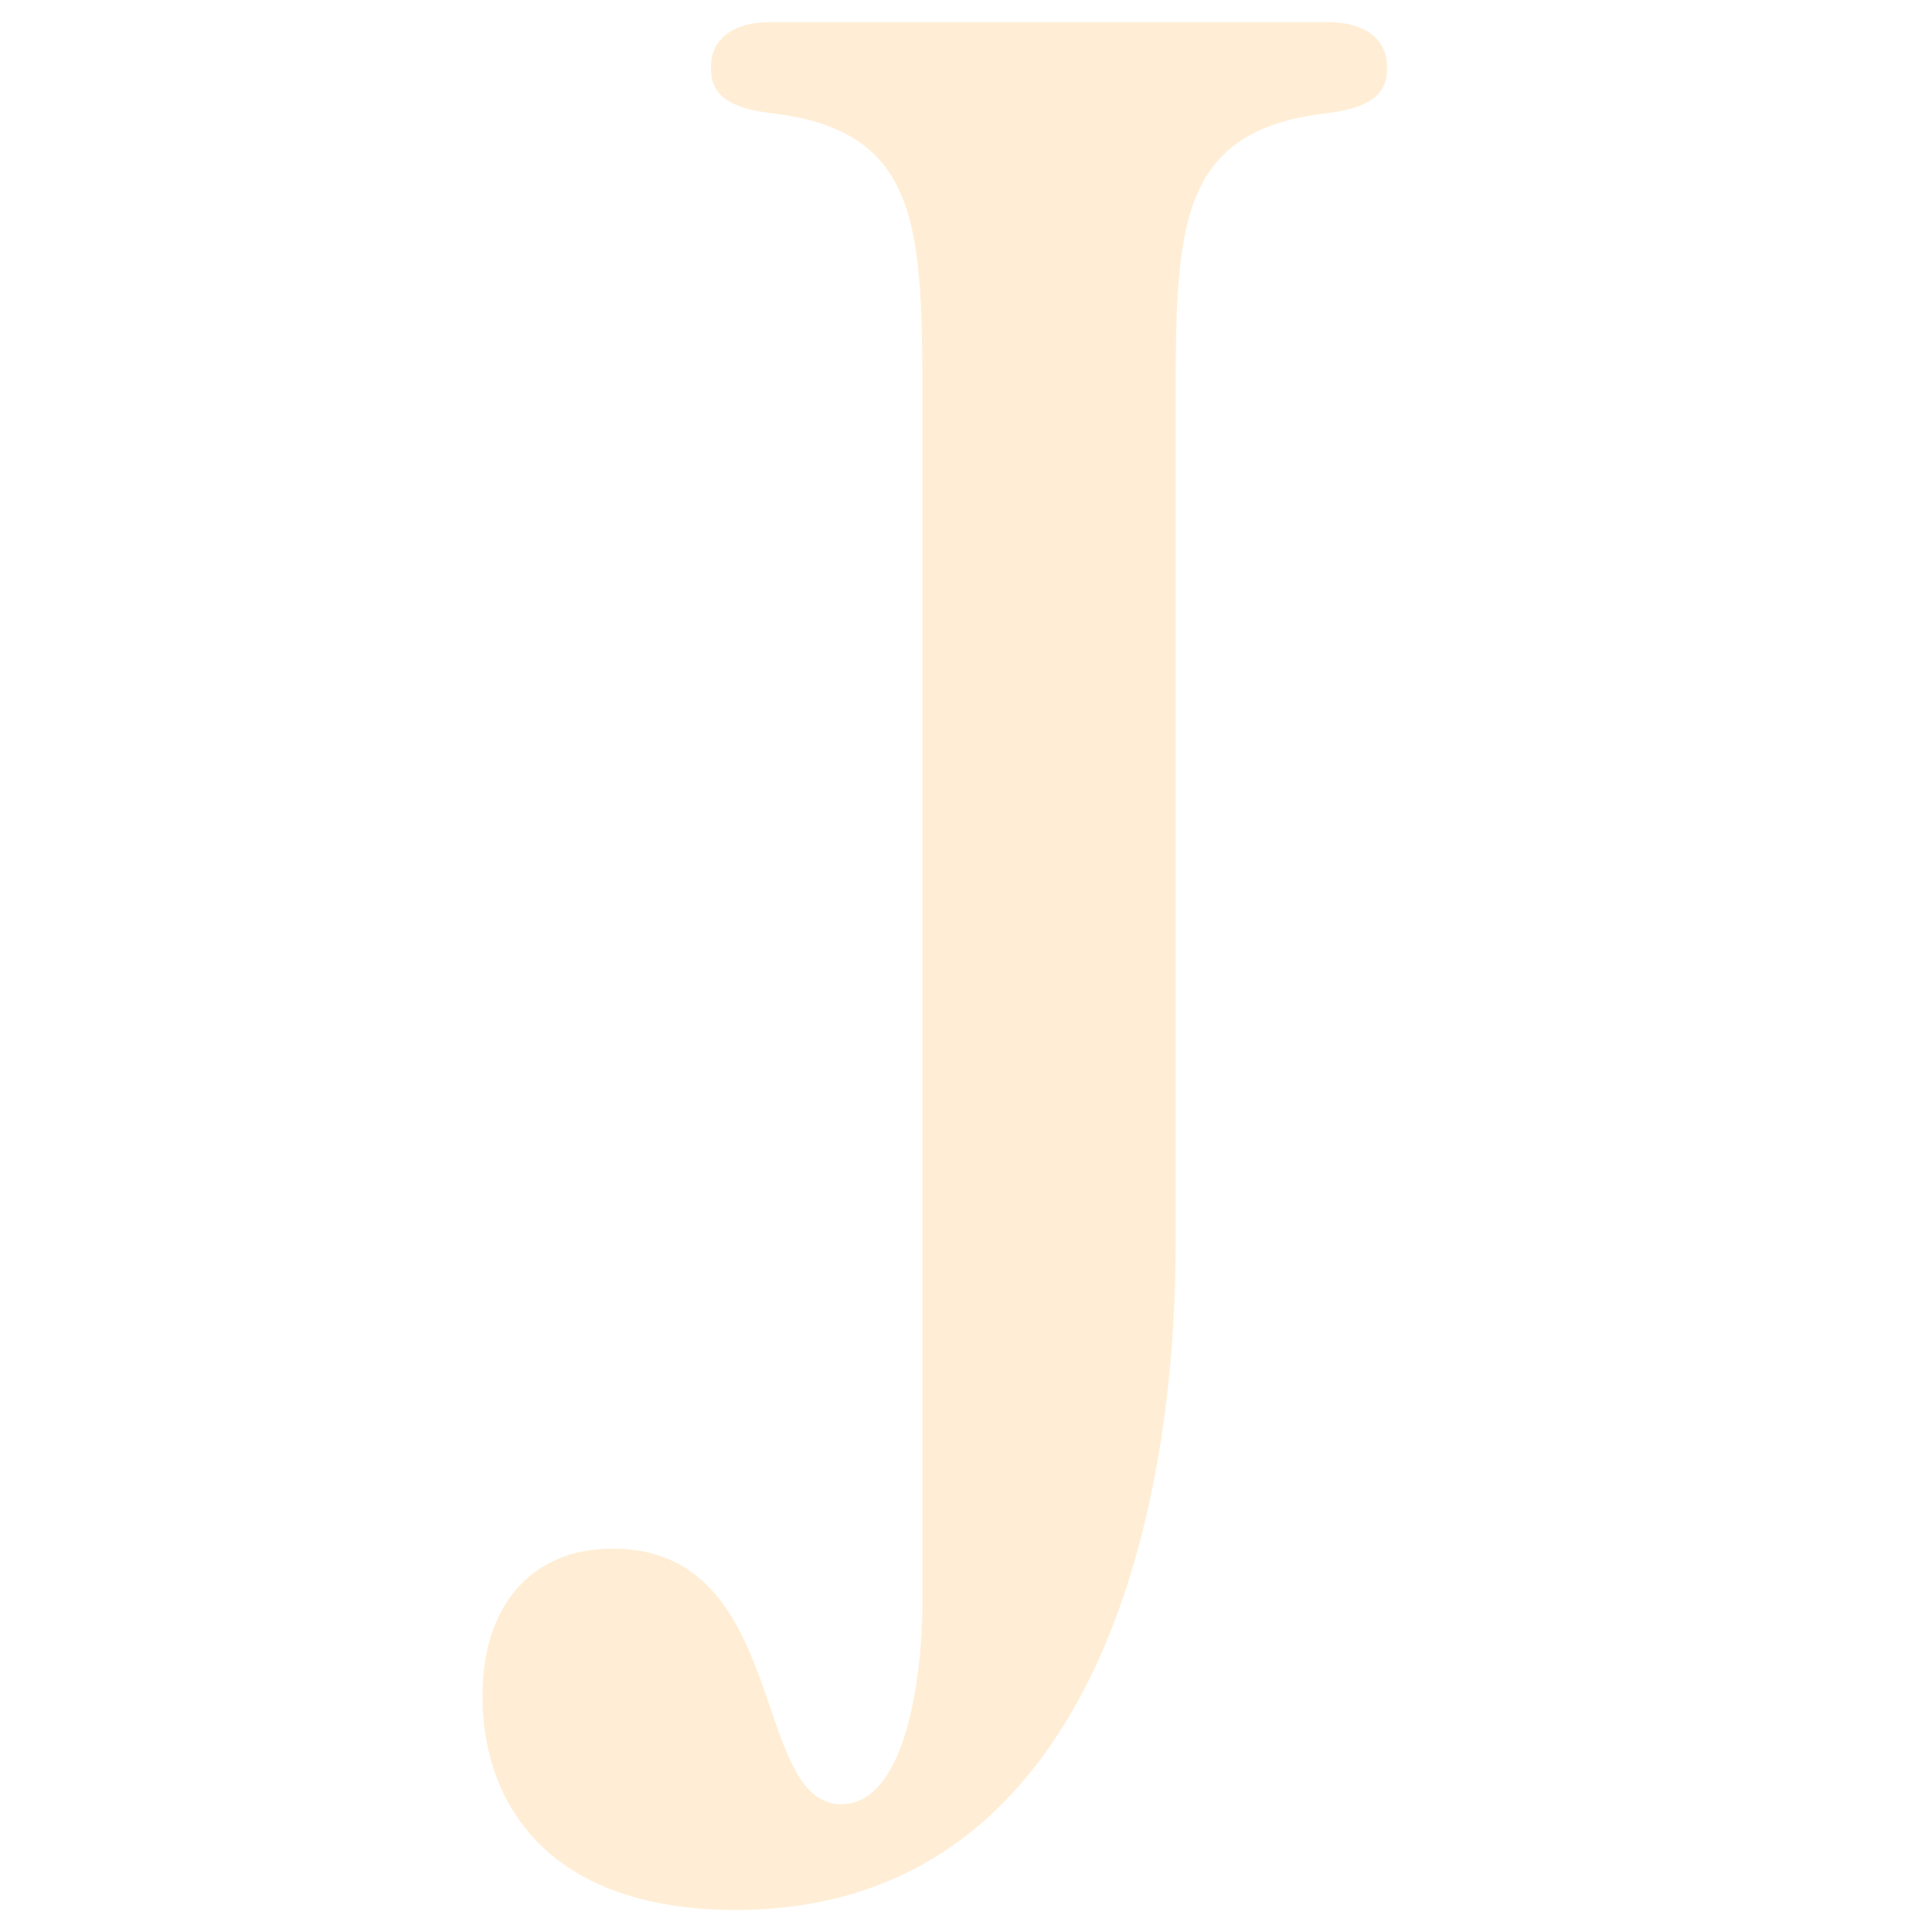
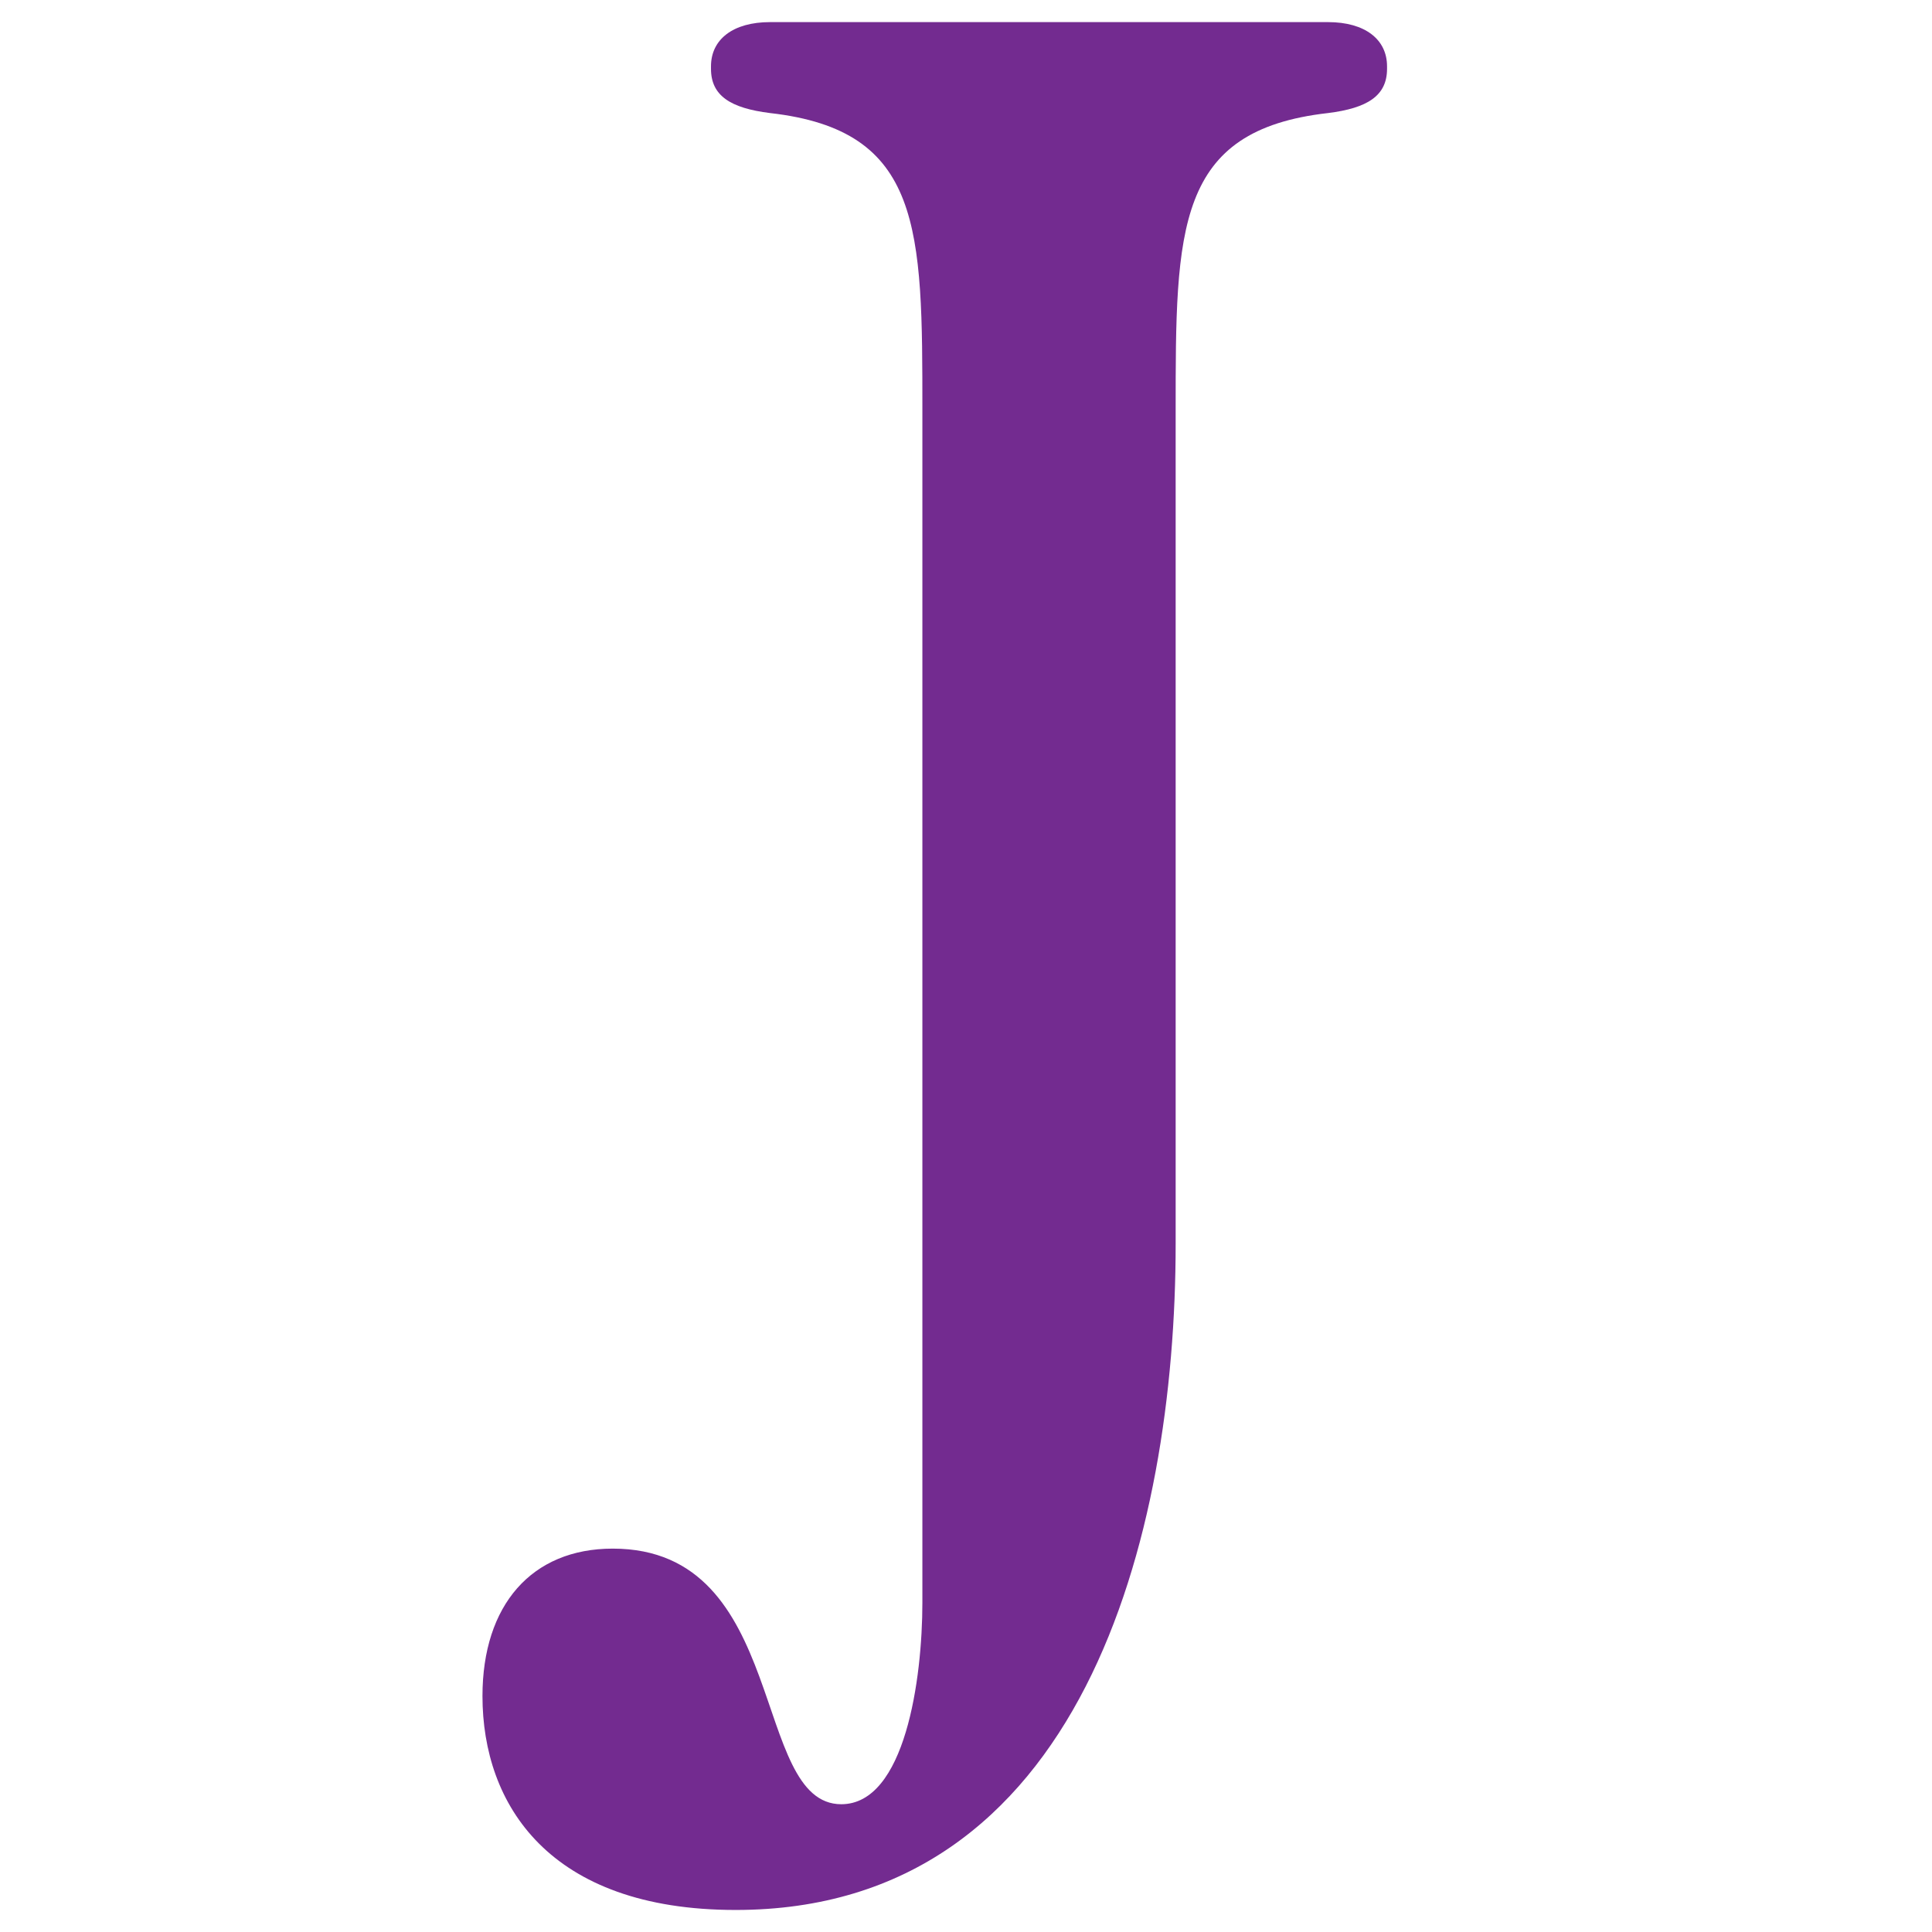
- <svg xmlns="http://www.w3.org/2000/svg" version="1.1" width="1000" height="1000">
-   <style>
-     #light-icon {
-       display: inline;
-     }
-     #dark-icon {
-       display: none;
-     }
- 
-     @media (prefers-color-scheme: dark) {
-       #light-icon {
-         display: none;
-       }
-       #dark-icon {
-         display: inline;
-       }
-     }
-   </style>
-   <g id="light-icon">
-     <svg version="1.1" width="1000" height="1000">
-       <g>
-         <g transform="matrix(3.90625,0,0,3.90625,0,0)">
-           <svg version="1.1" width="256" height="256">
-             <svg id="Layer_1" viewBox="0 0 256 256">
-               <defs>
-                 <style>.cls-1{fill:#732b90;}</style>
-               </defs>
-               <path class="cls-1" d="M111.47,239.07c8.47,0,10.75-16.61,10.75-26.71V54.39c0-24.1,0-37.13-20.19-39.41-5.21-.65-7.82-2.28-7.82-5.86v-.33c0-3.58,2.93-5.86,7.82-5.86h73.94c4.89,0,7.82,2.28,7.82,5.86v.33c0,3.58-2.61,5.21-7.82,5.86-20.19,2.28-20.19,15.31-20.19,39.41v110.42c0,38.76-12.38,88.27-58.3,88.27-24.76,0-33.55-14.01-33.55-28.34,0-12.05,6.51-19.54,17.26-19.54,23.45,0,18.24,33.87,30.29,33.87Z" />
-             </svg>
-           </svg>
-         </g>
-       </g>
-     </svg>
-   </g>
-   <g id="dark-icon">
-     <svg version="1.1" width="1000" height="1000">
-       <g>
-         <g transform="matrix(3.90625,0,0,3.90625,0,0)">
-           <svg version="1.1" width="256" height="256">
-             <svg id="Layer_1" viewBox="0 0 256 256">
-               <defs>
-                 <style>.cls-1{fill:#ffeed5;}</style>
-               </defs>
-               <path class="cls-1" d="M111.47,239.07c8.47,0,10.75-16.61,10.75-26.71V54.39c0-24.1,0-37.13-20.19-39.41-5.21-.65-7.82-2.28-7.82-5.86v-.33c0-3.58,2.93-5.86,7.82-5.86h73.94c4.89,0,7.82,2.28,7.82,5.86v.33c0,3.58-2.61,5.21-7.82,5.86-20.19,2.28-20.19,15.31-20.19,39.41v110.42c0,38.76-12.38,88.27-58.3,88.27-24.76,0-33.55-14.01-33.55-28.34,0-12.05,6.51-19.54,17.26-19.54,23.45,0,18.24,33.87,30.29,33.87Z" />
-             </svg>
-           </svg>
-         </g>
-       </g>
-     </svg>
-   </g>
+ <svg xmlns="http://www.w3.org/2000/svg" version="1.1" width="256" height="256">
+   <svg id="SvgjsSvg1004" viewBox="0 0 256 256">
+     <defs>
+       <style>.cls-1{fill:#732b90;}</style>
+     </defs>
+     <path class="cls-1" d="M111.47,239.07c8.47,0,10.75-16.61,10.75-26.71V54.39c0-24.1,0-37.13-20.19-39.41-5.21-.65-7.82-2.28-7.82-5.86v-.33c0-3.58,2.93-5.86,7.82-5.86h73.94c4.89,0,7.82,2.28,7.82,5.86v.33c0,3.58-2.61,5.21-7.82,5.86-20.19,2.28-20.19,15.31-20.19,39.41v110.42c0,38.76-12.38,88.27-58.3,88.27-24.76,0-33.55-14.01-33.55-28.34,0-12.05,6.51-19.54,17.26-19.54,23.45,0,18.24,33.87,30.29,33.87Z" />
+   </svg>
+   <style>@media (prefers-color-scheme: light) { :root { filter: none; } }
+ @media (prefers-color-scheme: dark) { :root { filter: contrast(0.385) brightness(4.5); } }
+ </style>
</svg>
